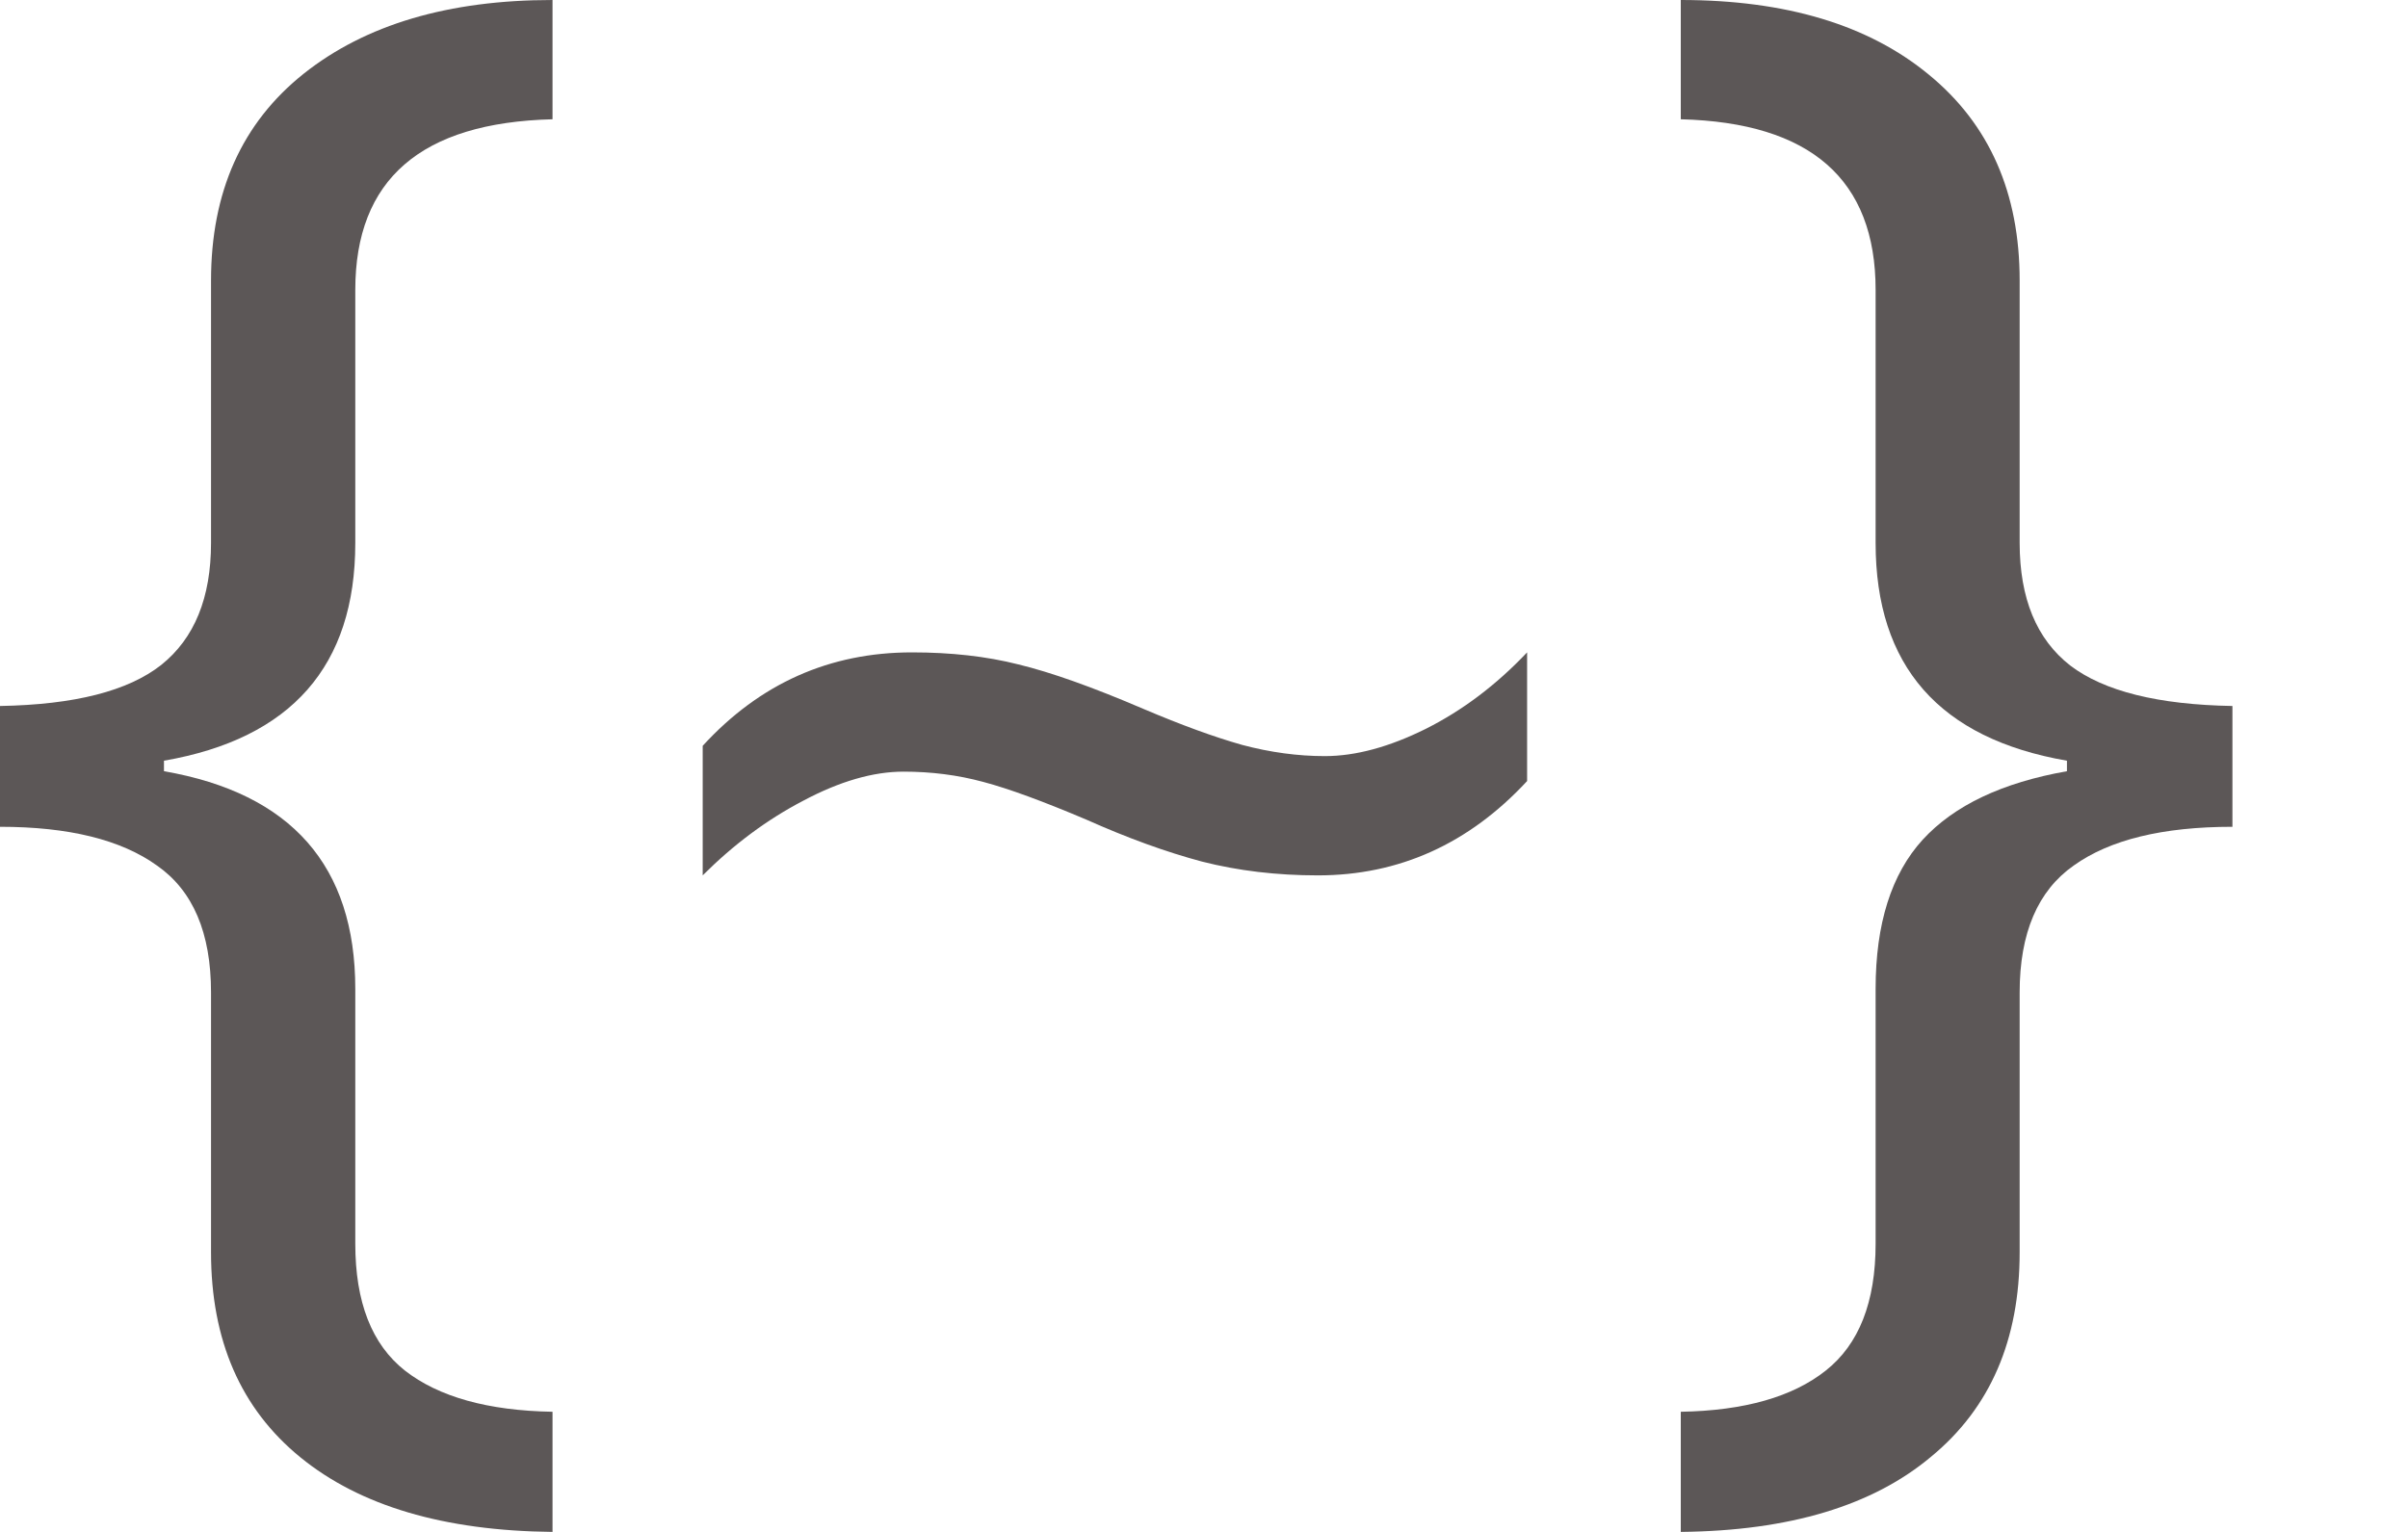
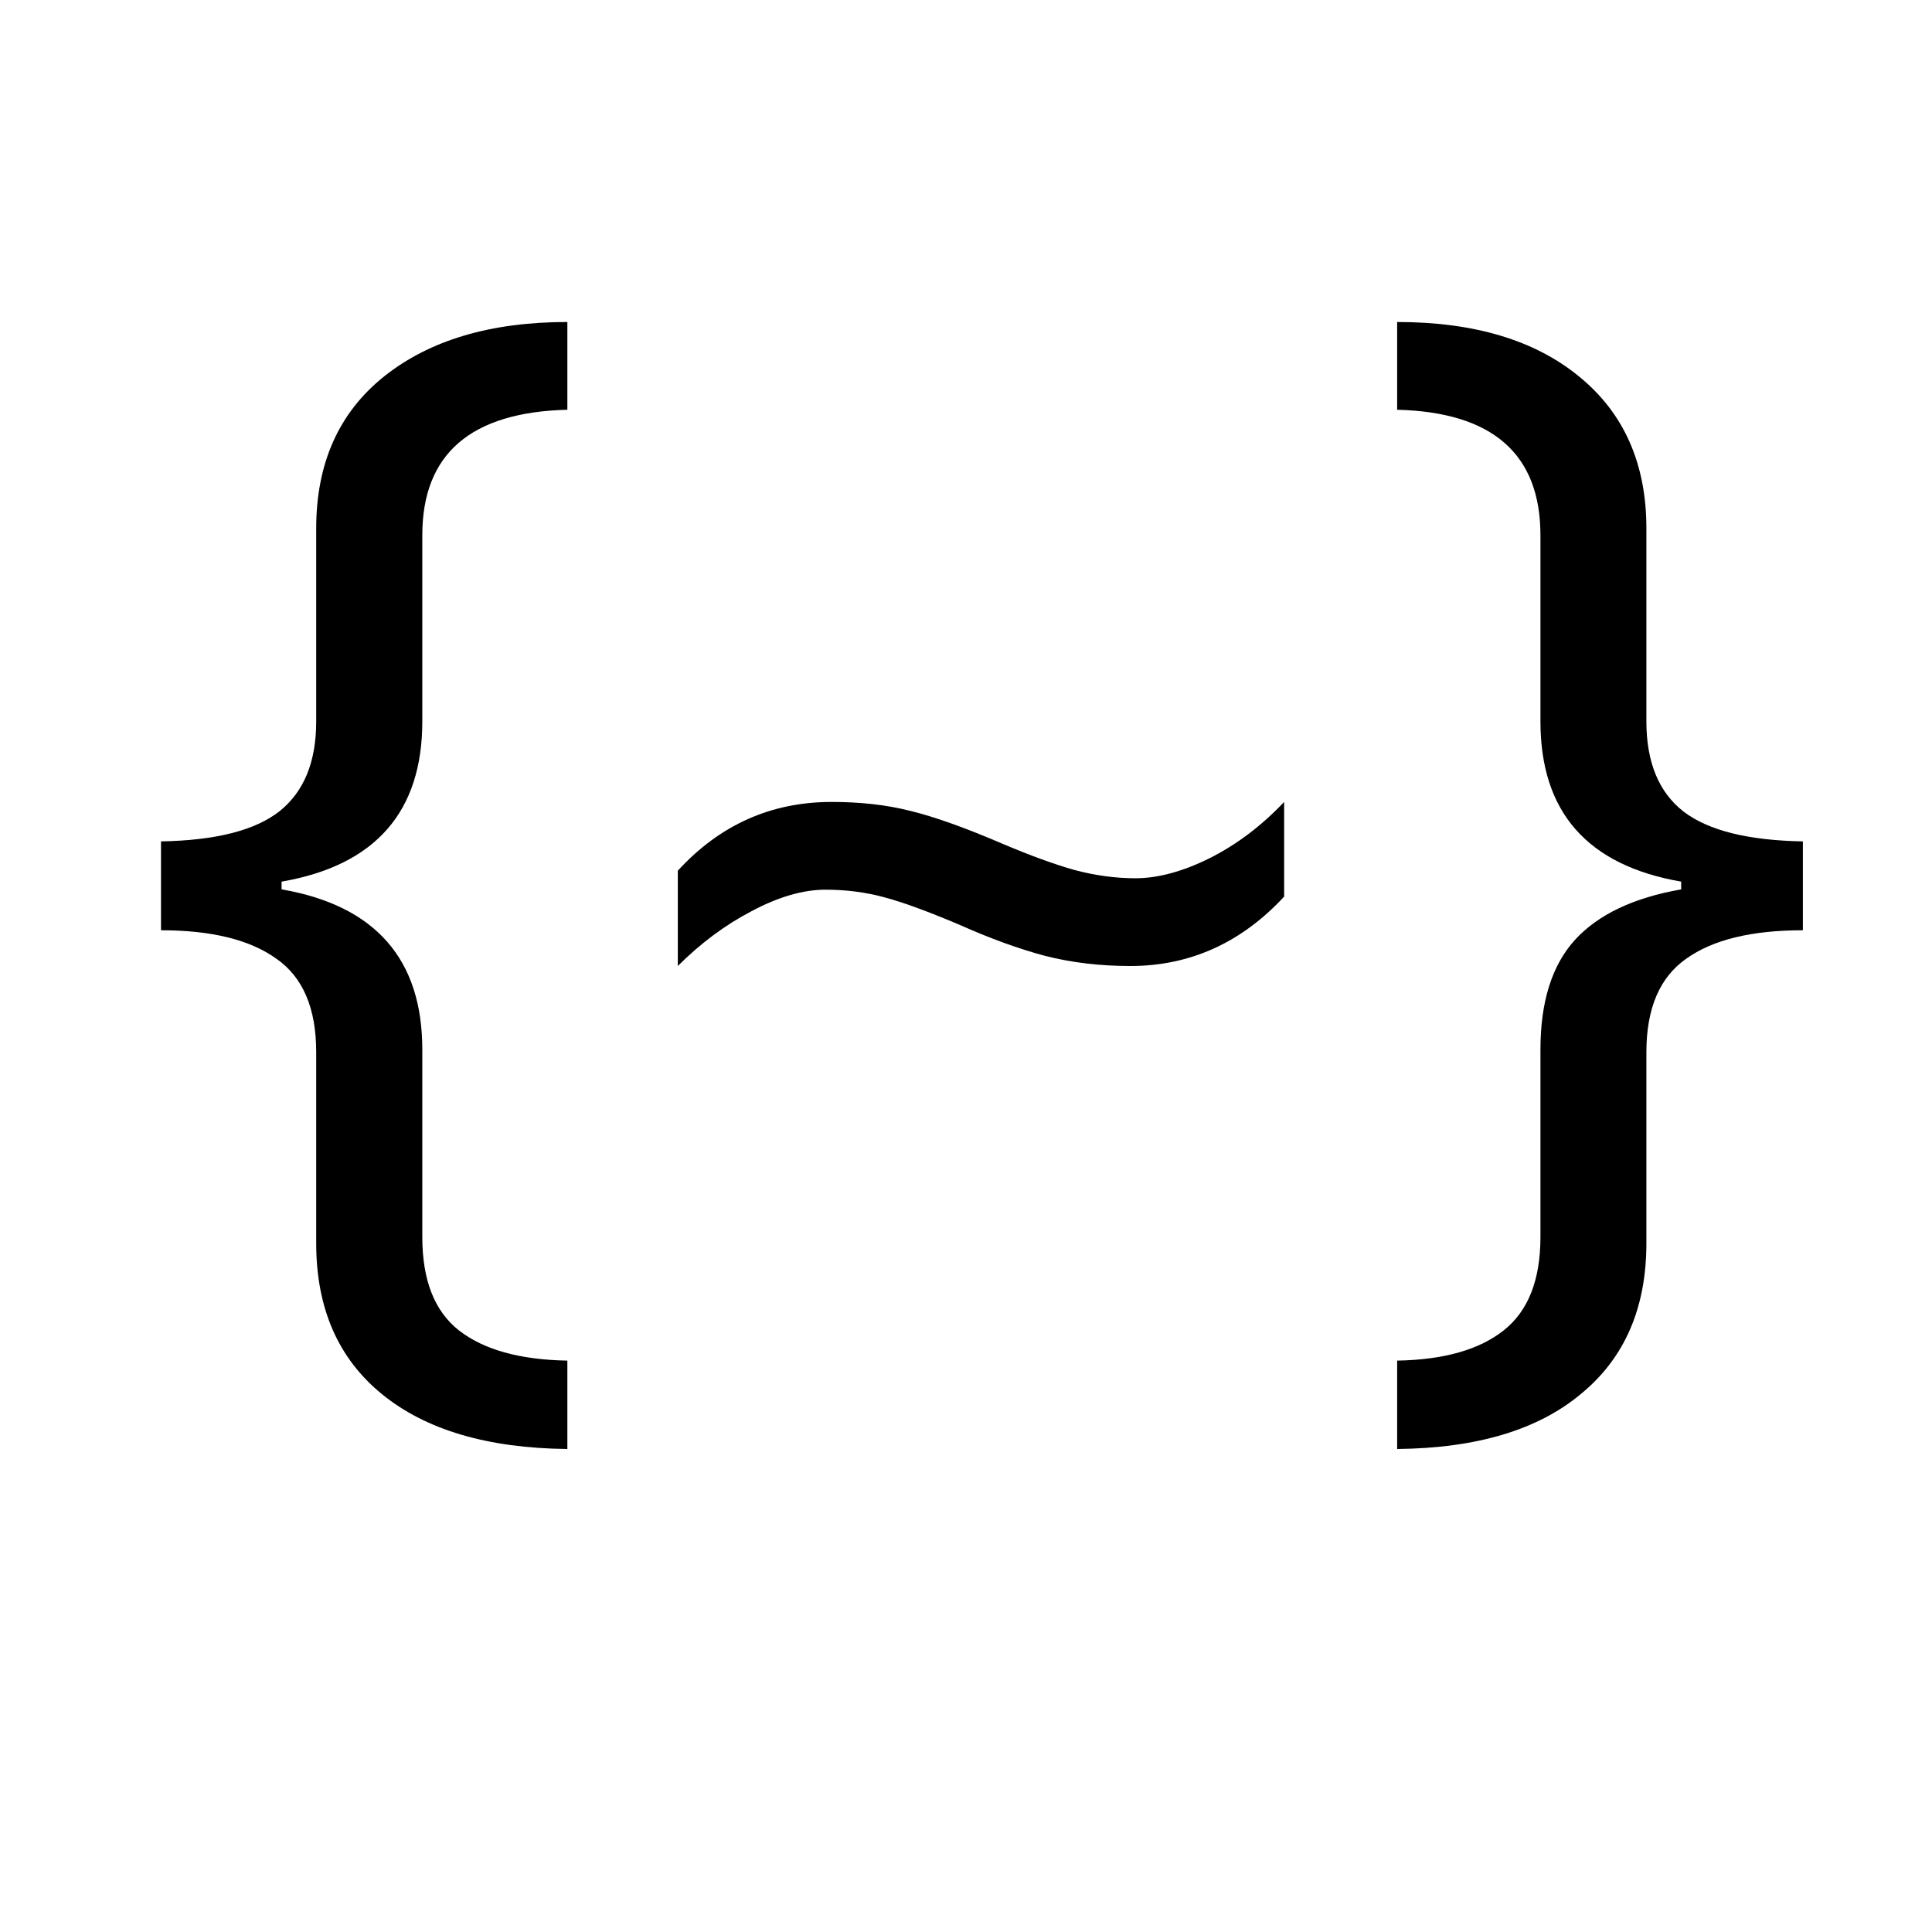
- <svg xmlns="http://www.w3.org/2000/svg" width="11" height="7" viewBox="0 0 11 7" fill="none">
-   <path d="M1.623 5.683C1.623 5.95 1.698 6.143 1.85 6.263C2.004 6.383 2.229 6.446 2.524 6.451V7C2.028 6.995 1.644 6.881 1.372 6.659C1.1 6.437 0.964 6.125 0.964 5.722V4.535C0.964 4.263 0.882 4.07 0.717 3.955C0.553 3.837 0.314 3.778 0 3.778V3.226C0.34 3.22 0.585 3.158 0.737 3.038C0.888 2.917 0.964 2.732 0.964 2.481V1.282C0.964 0.877 1.105 0.562 1.387 0.337C1.67 0.112 2.049 0 2.524 0V0.545C1.923 0.56 1.623 0.82 1.623 1.325V2.481C1.623 3.043 1.331 3.375 0.749 3.476V3.524C1.331 3.625 1.623 3.957 1.623 4.519V5.683Z" fill="#5C5757" />
-   <path d="M4.127 3.526C3.989 3.526 3.836 3.57 3.669 3.659C3.504 3.745 3.351 3.859 3.21 4V3.408C3.471 3.123 3.79 2.981 4.166 2.981C4.344 2.981 4.506 2.999 4.652 3.036C4.801 3.072 4.992 3.14 5.225 3.24C5.397 3.313 5.547 3.368 5.675 3.404C5.803 3.438 5.929 3.455 6.052 3.455C6.193 3.455 6.347 3.413 6.514 3.33C6.681 3.246 6.835 3.13 6.976 2.981V3.569C6.71 3.856 6.391 4 6.02 4C5.832 4 5.656 3.979 5.491 3.937C5.326 3.893 5.15 3.829 4.962 3.745C4.766 3.662 4.609 3.604 4.492 3.573C4.374 3.541 4.253 3.526 4.127 3.526Z" fill="#5C5757" />
-   <path d="M9.442 3.476C8.859 3.375 8.568 3.043 8.568 2.481V1.325C8.568 0.82 8.271 0.56 7.678 0.545V0C8.159 0 8.536 0.114 8.811 0.341C9.088 0.568 9.226 0.882 9.226 1.282V2.481C9.226 2.734 9.303 2.921 9.457 3.041C9.612 3.159 9.859 3.22 10.198 3.226V3.778C9.879 3.778 9.638 3.837 9.473 3.955C9.309 4.07 9.226 4.263 9.226 4.535V5.722C9.226 6.122 9.092 6.433 8.823 6.655C8.556 6.88 8.175 6.995 7.678 7V6.451C7.968 6.446 8.189 6.383 8.34 6.263C8.492 6.143 8.568 5.95 8.568 5.683V4.519C8.568 4.221 8.64 3.994 8.783 3.837C8.927 3.68 9.147 3.576 9.442 3.524V3.476Z" fill="#5C5757" />
+ <svg xmlns="http://www.w3.org/2000/svg" viewBox="0 0 12 12" fill="none">
+   <path d="M2.623 7.683C2.623 7.95 2.698 8.143 2.85 8.263C3.004 8.383 3.229 8.446 3.524 8.451V9C3.028 8.995 2.644 8.881 2.372 8.659C2.1 8.437 1.964 8.125 1.964 7.722V6.535C1.964 6.263 1.882 6.07 1.717 5.955C1.553 5.837 1.314 5.778 1 5.778V5.226C1.34 5.22 1.585 5.158 1.737 5.038C1.888 4.917 1.964 4.732 1.964 4.481V3.282C1.964 2.877 2.105 2.562 2.387 2.337C2.67 2.112 3.049 2 3.524 2V2.545C2.923 2.56 2.623 2.82 2.623 3.325V4.481C2.623 5.043 2.331 5.375 1.749 5.476V5.524C2.331 5.625 2.623 5.957 2.623 6.519V7.683Z" fill="currentColor" />
+   <path d="M5.127 5.526C4.989 5.526 4.836 5.57 4.669 5.659C4.504 5.745 4.351 5.859 4.21 6V5.408C4.471 5.123 4.79 4.981 5.166 4.981C5.344 4.981 5.506 4.999 5.652 5.036C5.801 5.072 5.992 5.14 6.225 5.24C6.397 5.313 6.547 5.368 6.675 5.404C6.803 5.438 6.929 5.455 7.052 5.455C7.193 5.455 7.347 5.413 7.514 5.33C7.681 5.246 7.835 5.13 7.976 4.981V5.569C7.71 5.856 7.391 6 7.02 6C6.832 6 6.656 5.979 6.491 5.937C6.326 5.893 6.15 5.829 5.962 5.745C5.766 5.662 5.609 5.604 5.492 5.573C5.374 5.541 5.253 5.526 5.127 5.526Z" fill="currentColor" />
+   <path d="M10.442 5.476C9.859 5.375 9.568 5.043 9.568 4.481V3.325C9.568 2.82 9.271 2.56 8.678 2.545V2C9.159 2 9.536 2.114 9.811 2.341C10.088 2.568 10.226 2.882 10.226 3.282V4.481C10.226 4.734 10.303 4.921 10.457 5.041C10.612 5.159 10.858 5.22 11.198 5.226V5.778C10.879 5.778 10.638 5.837 10.473 5.955C10.309 6.07 10.226 6.263 10.226 6.535V7.722C10.226 8.122 10.092 8.433 9.823 8.655C9.556 8.88 9.175 8.995 8.678 9V8.451C8.968 8.446 9.189 8.383 9.34 8.263C9.492 8.143 9.568 7.95 9.568 7.683V6.519C9.568 6.221 9.64 5.994 9.783 5.837C9.927 5.68 10.146 5.576 10.442 5.524V5.476Z" fill="currentColor" />
</svg>
